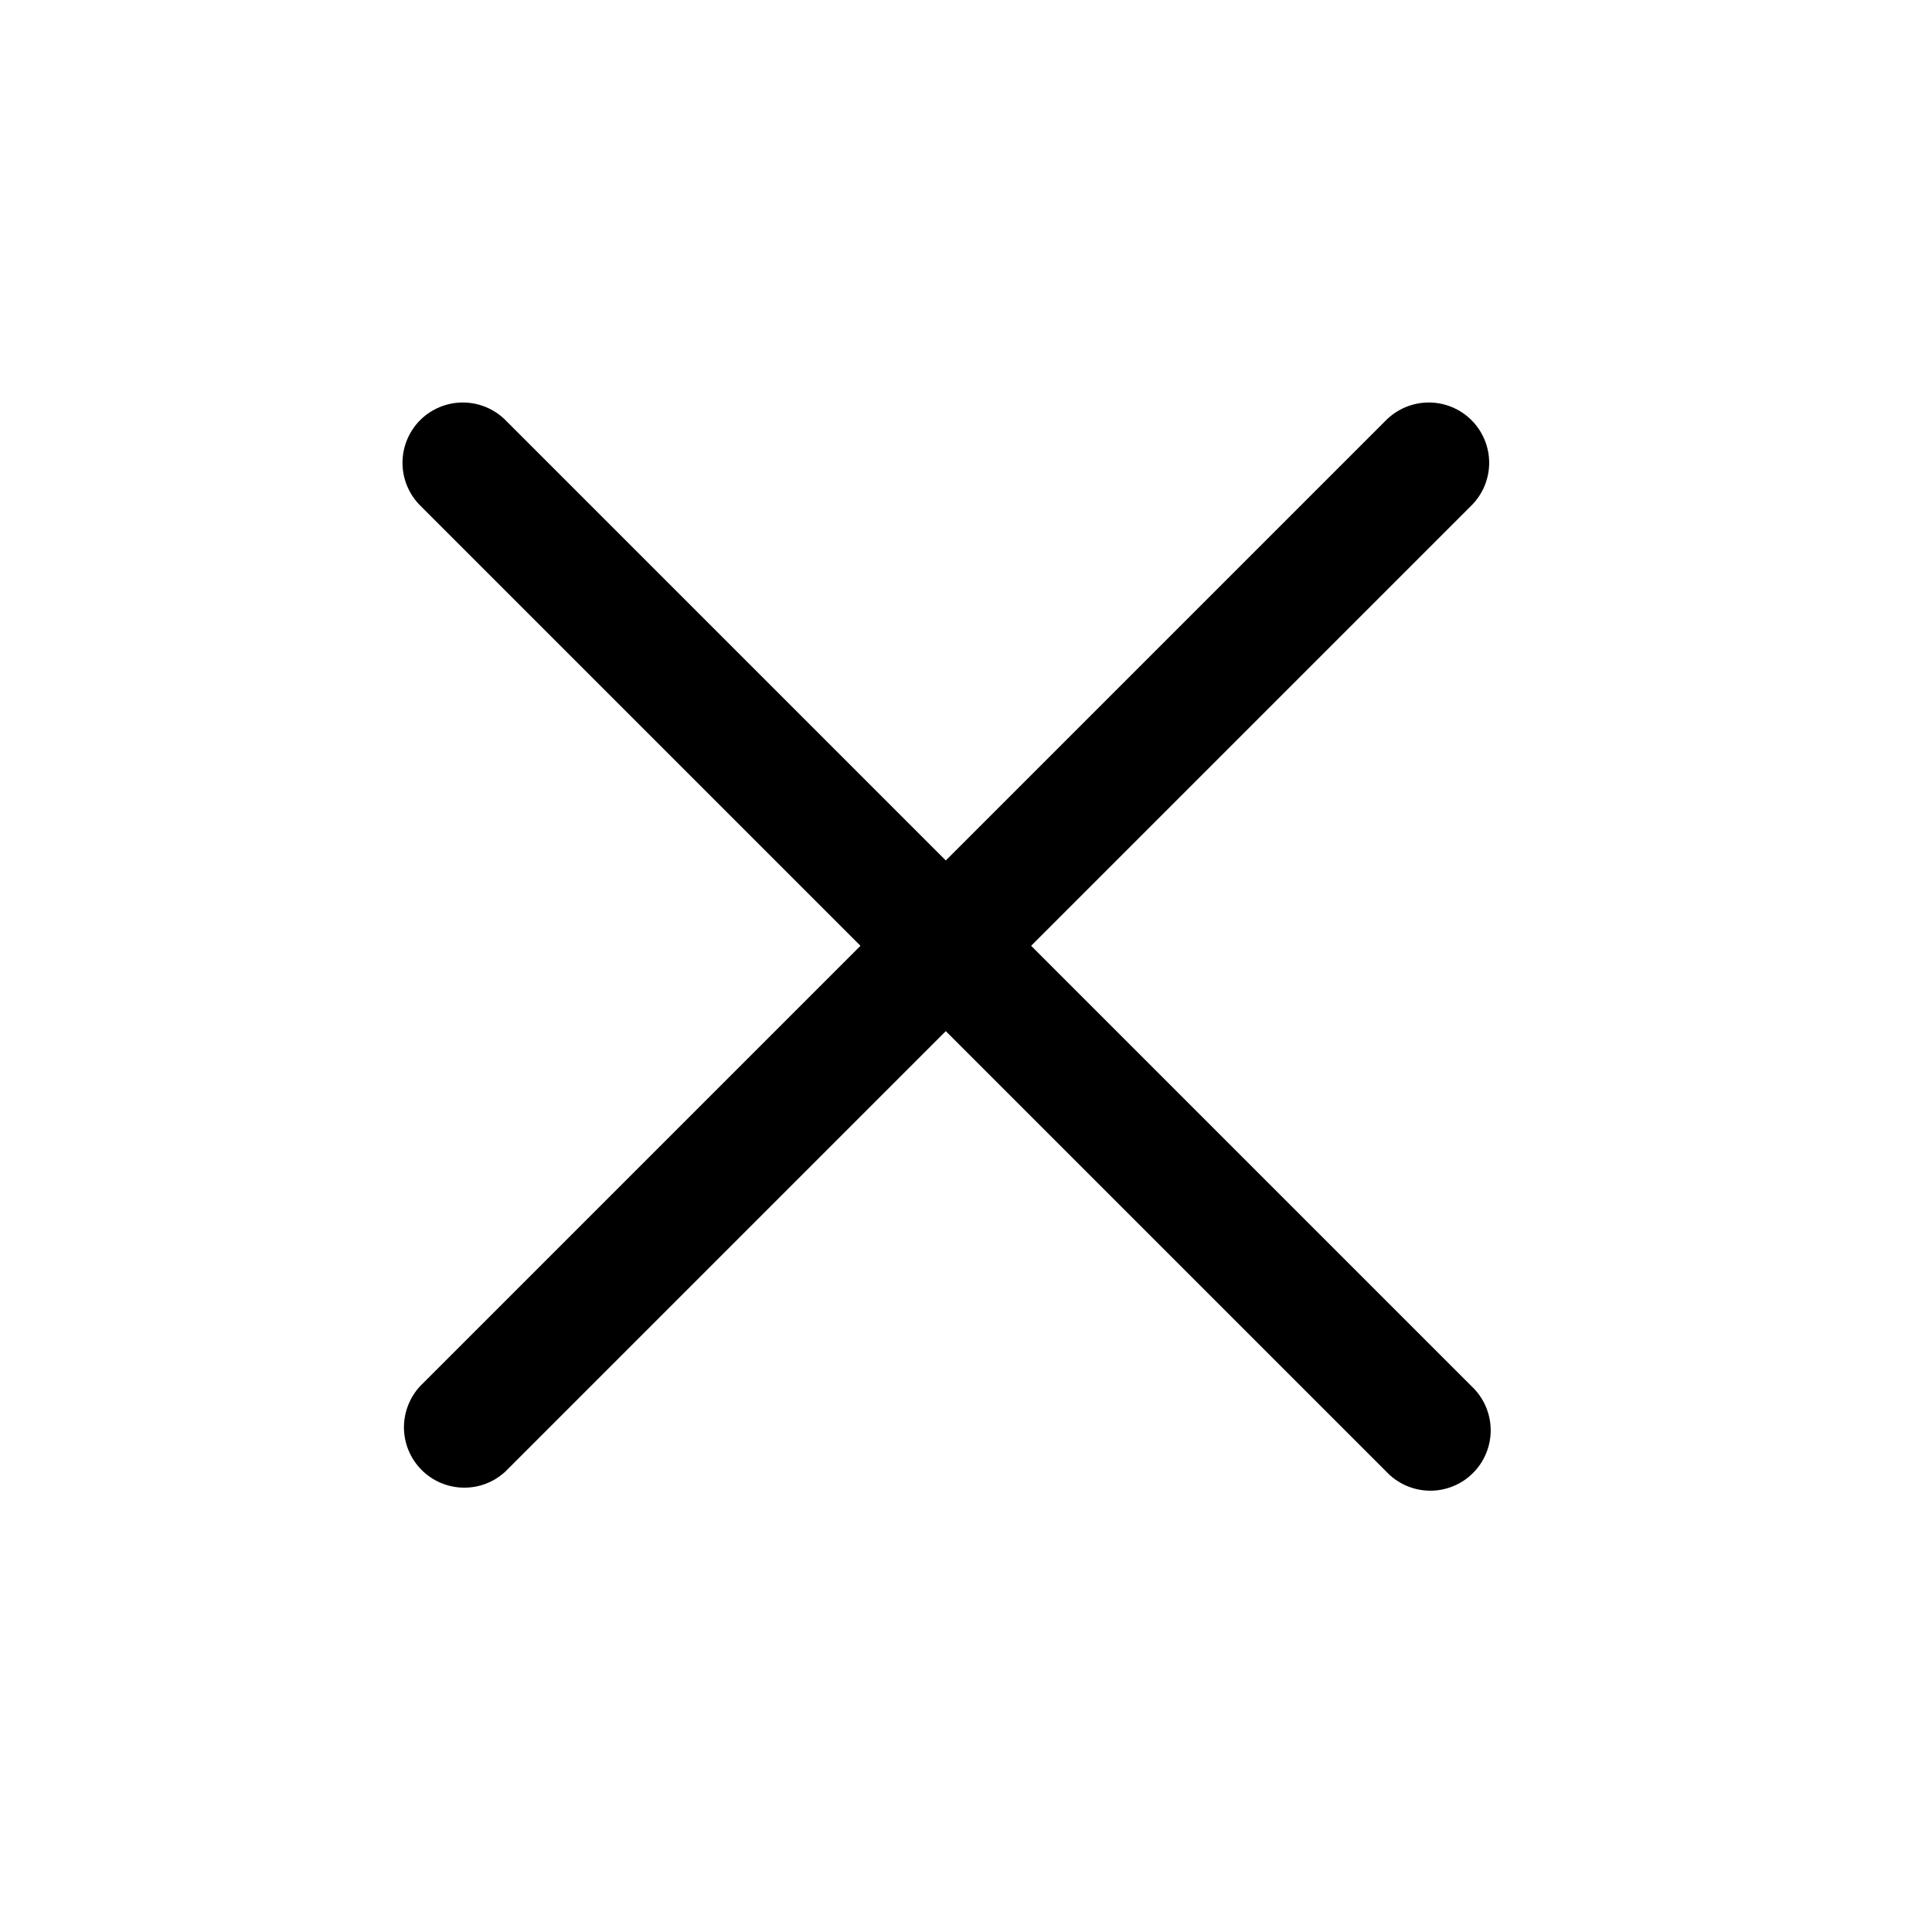
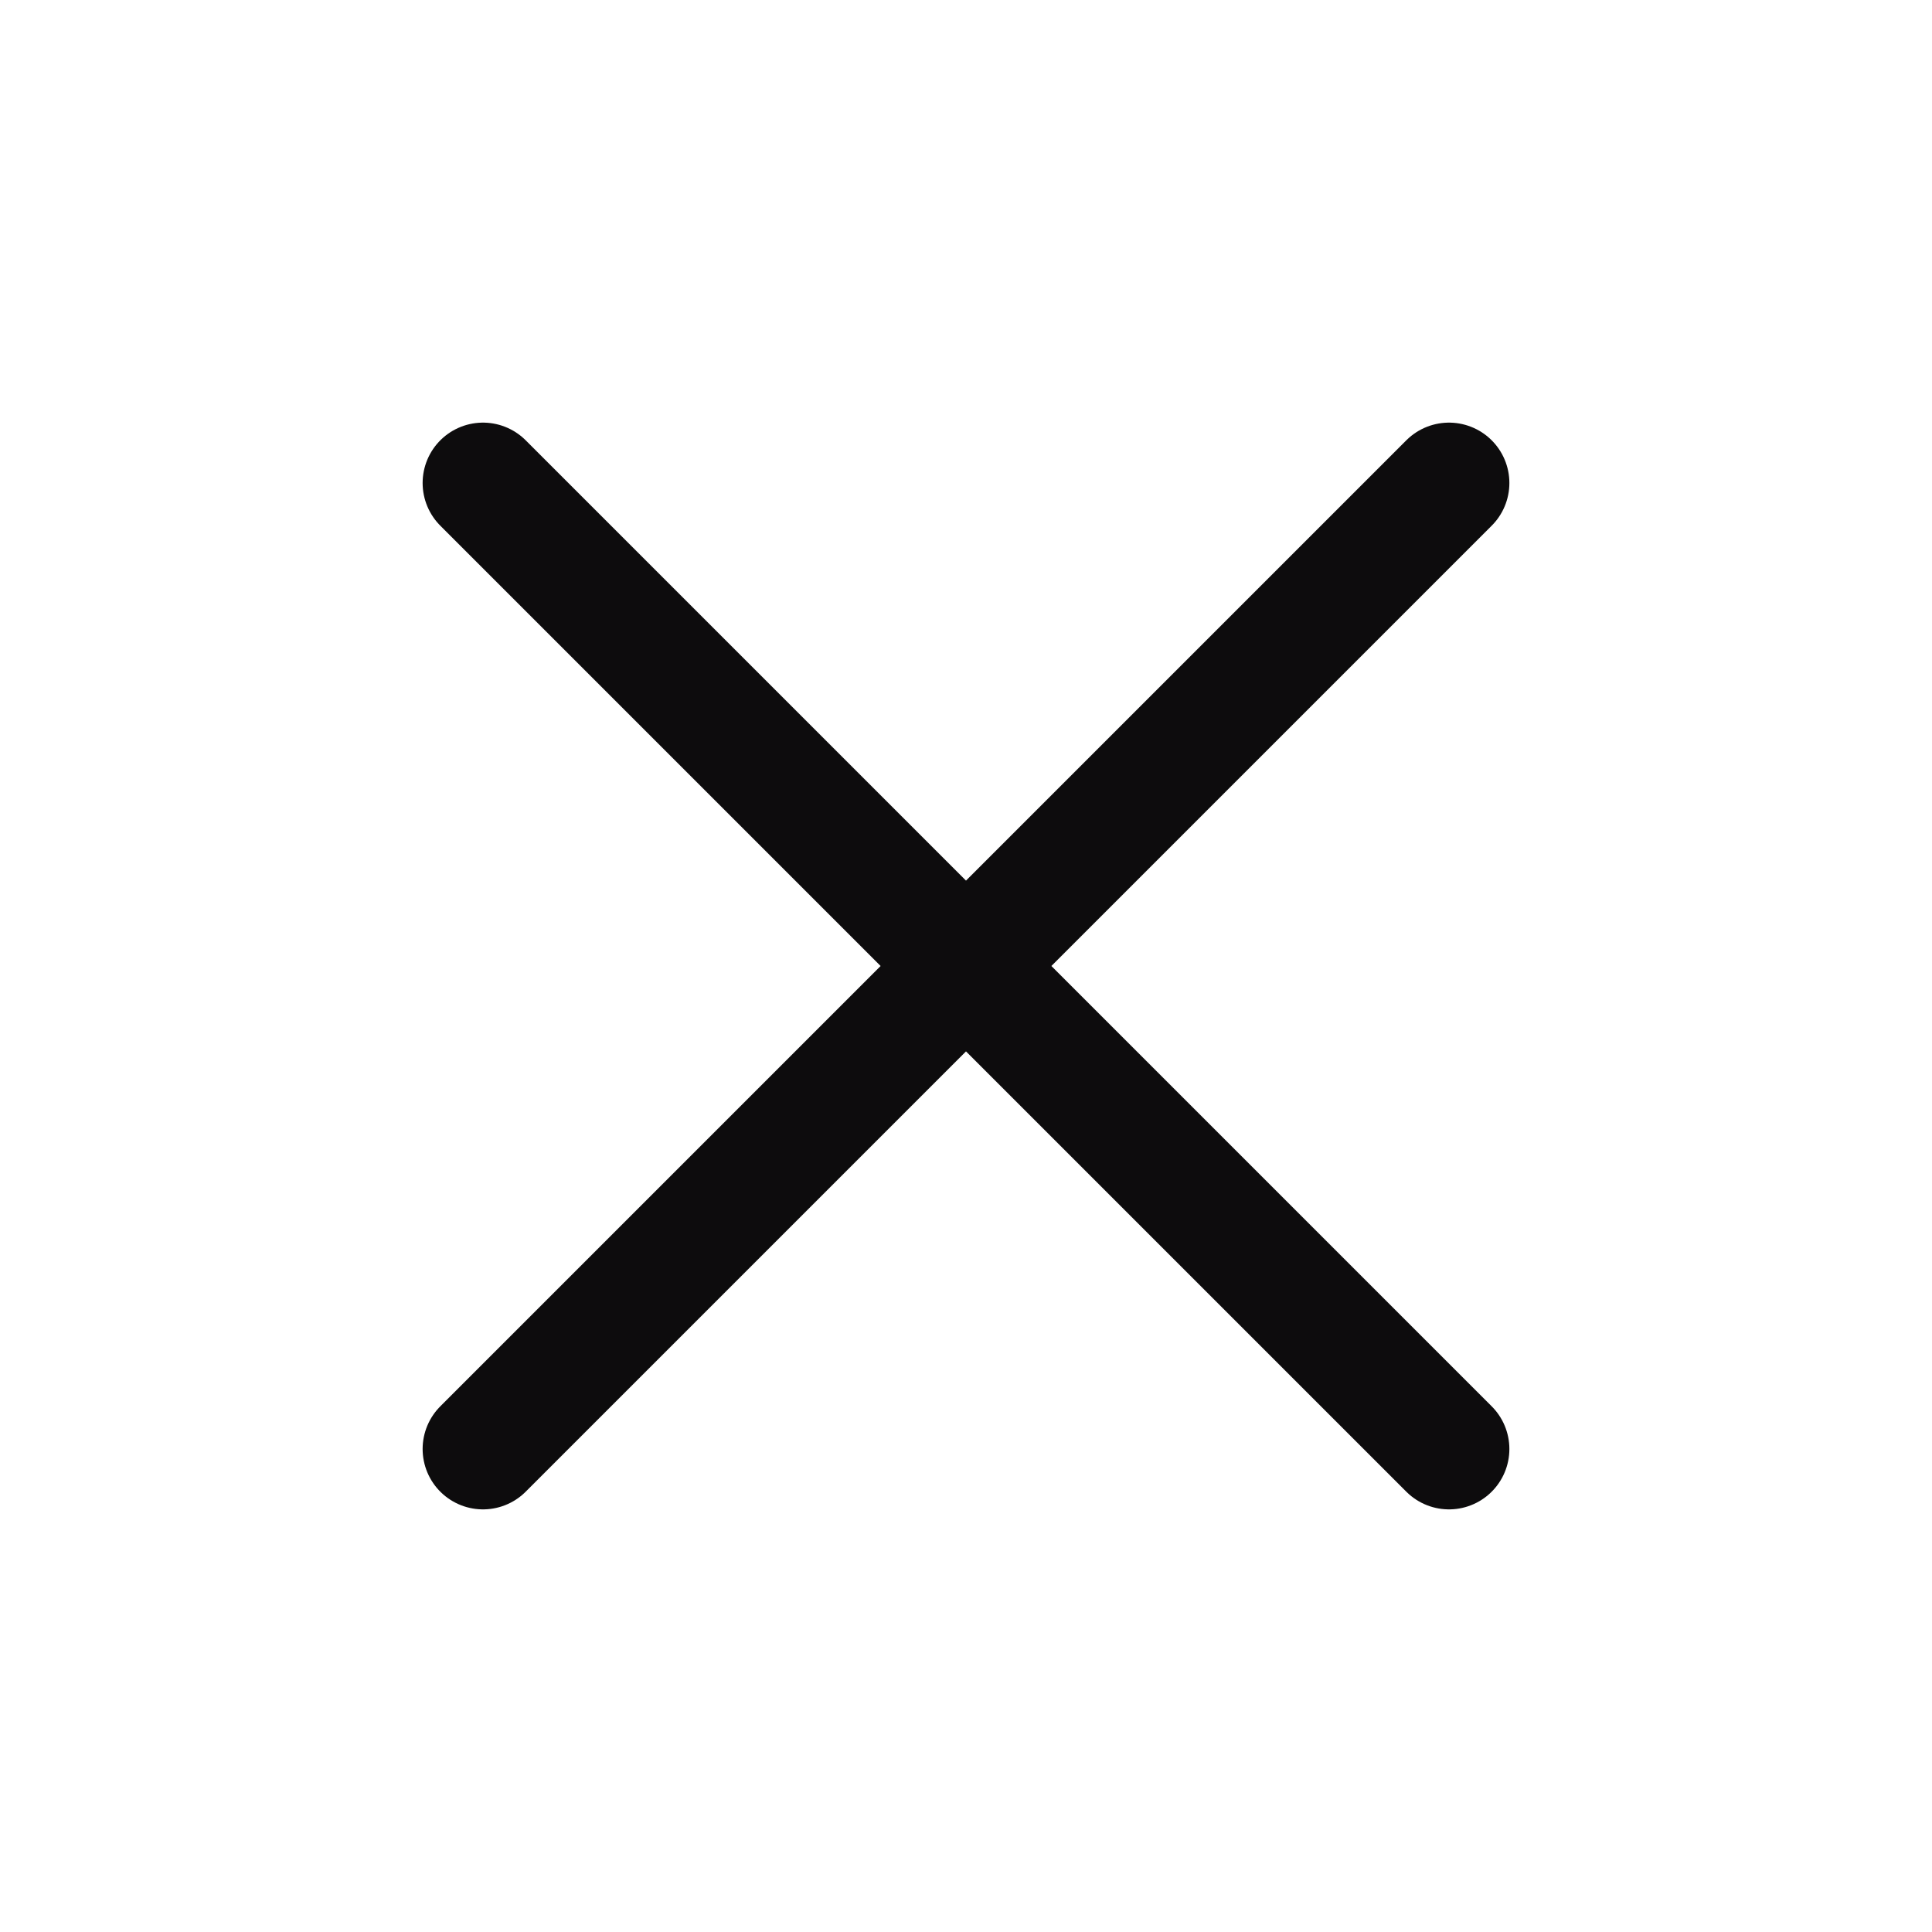
<svg xmlns="http://www.w3.org/2000/svg" width="24" height="24" viewBox="0 0 24 24" fill="none">
-   <path fill-rule="evenodd" clip-rule="evenodd" d="M5.219 5.219C5.36 5.079 5.551 5 5.749 5C5.948 5 6.139 5.079 6.279 5.219L18.279 17.219C18.353 17.288 18.412 17.371 18.453 17.463C18.494 17.555 18.516 17.654 18.518 17.755C18.52 17.855 18.501 17.956 18.463 18.049C18.426 18.142 18.37 18.227 18.298 18.298C18.227 18.37 18.142 18.426 18.049 18.463C17.956 18.501 17.855 18.52 17.755 18.518C17.654 18.516 17.555 18.494 17.463 18.453C17.371 18.412 17.288 18.353 17.219 18.279L5.219 6.279C5.079 6.139 5 5.948 5 5.749C5 5.551 5.079 5.36 5.219 5.219Z" fill="black" />
-   <path fill-rule="evenodd" clip-rule="evenodd" d="M18.279 5.219C18.42 5.36 18.499 5.551 18.499 5.749C18.499 5.948 18.42 6.139 18.279 6.279L6.279 18.279C6.137 18.412 5.949 18.484 5.755 18.48C5.561 18.477 5.375 18.398 5.238 18.261C5.1 18.123 5.022 17.938 5.018 17.744C5.015 17.55 5.087 17.361 5.219 17.219L17.219 5.219C17.36 5.079 17.551 5 17.749 5C17.948 5 18.139 5.079 18.279 5.219Z" fill="black" />
+   <path d="M18 6L6 18M6 6L18 18" stroke="#0D0C0D" stroke-width="1.5" stroke-linecap="round" stroke-linejoin="round" />
</svg>
